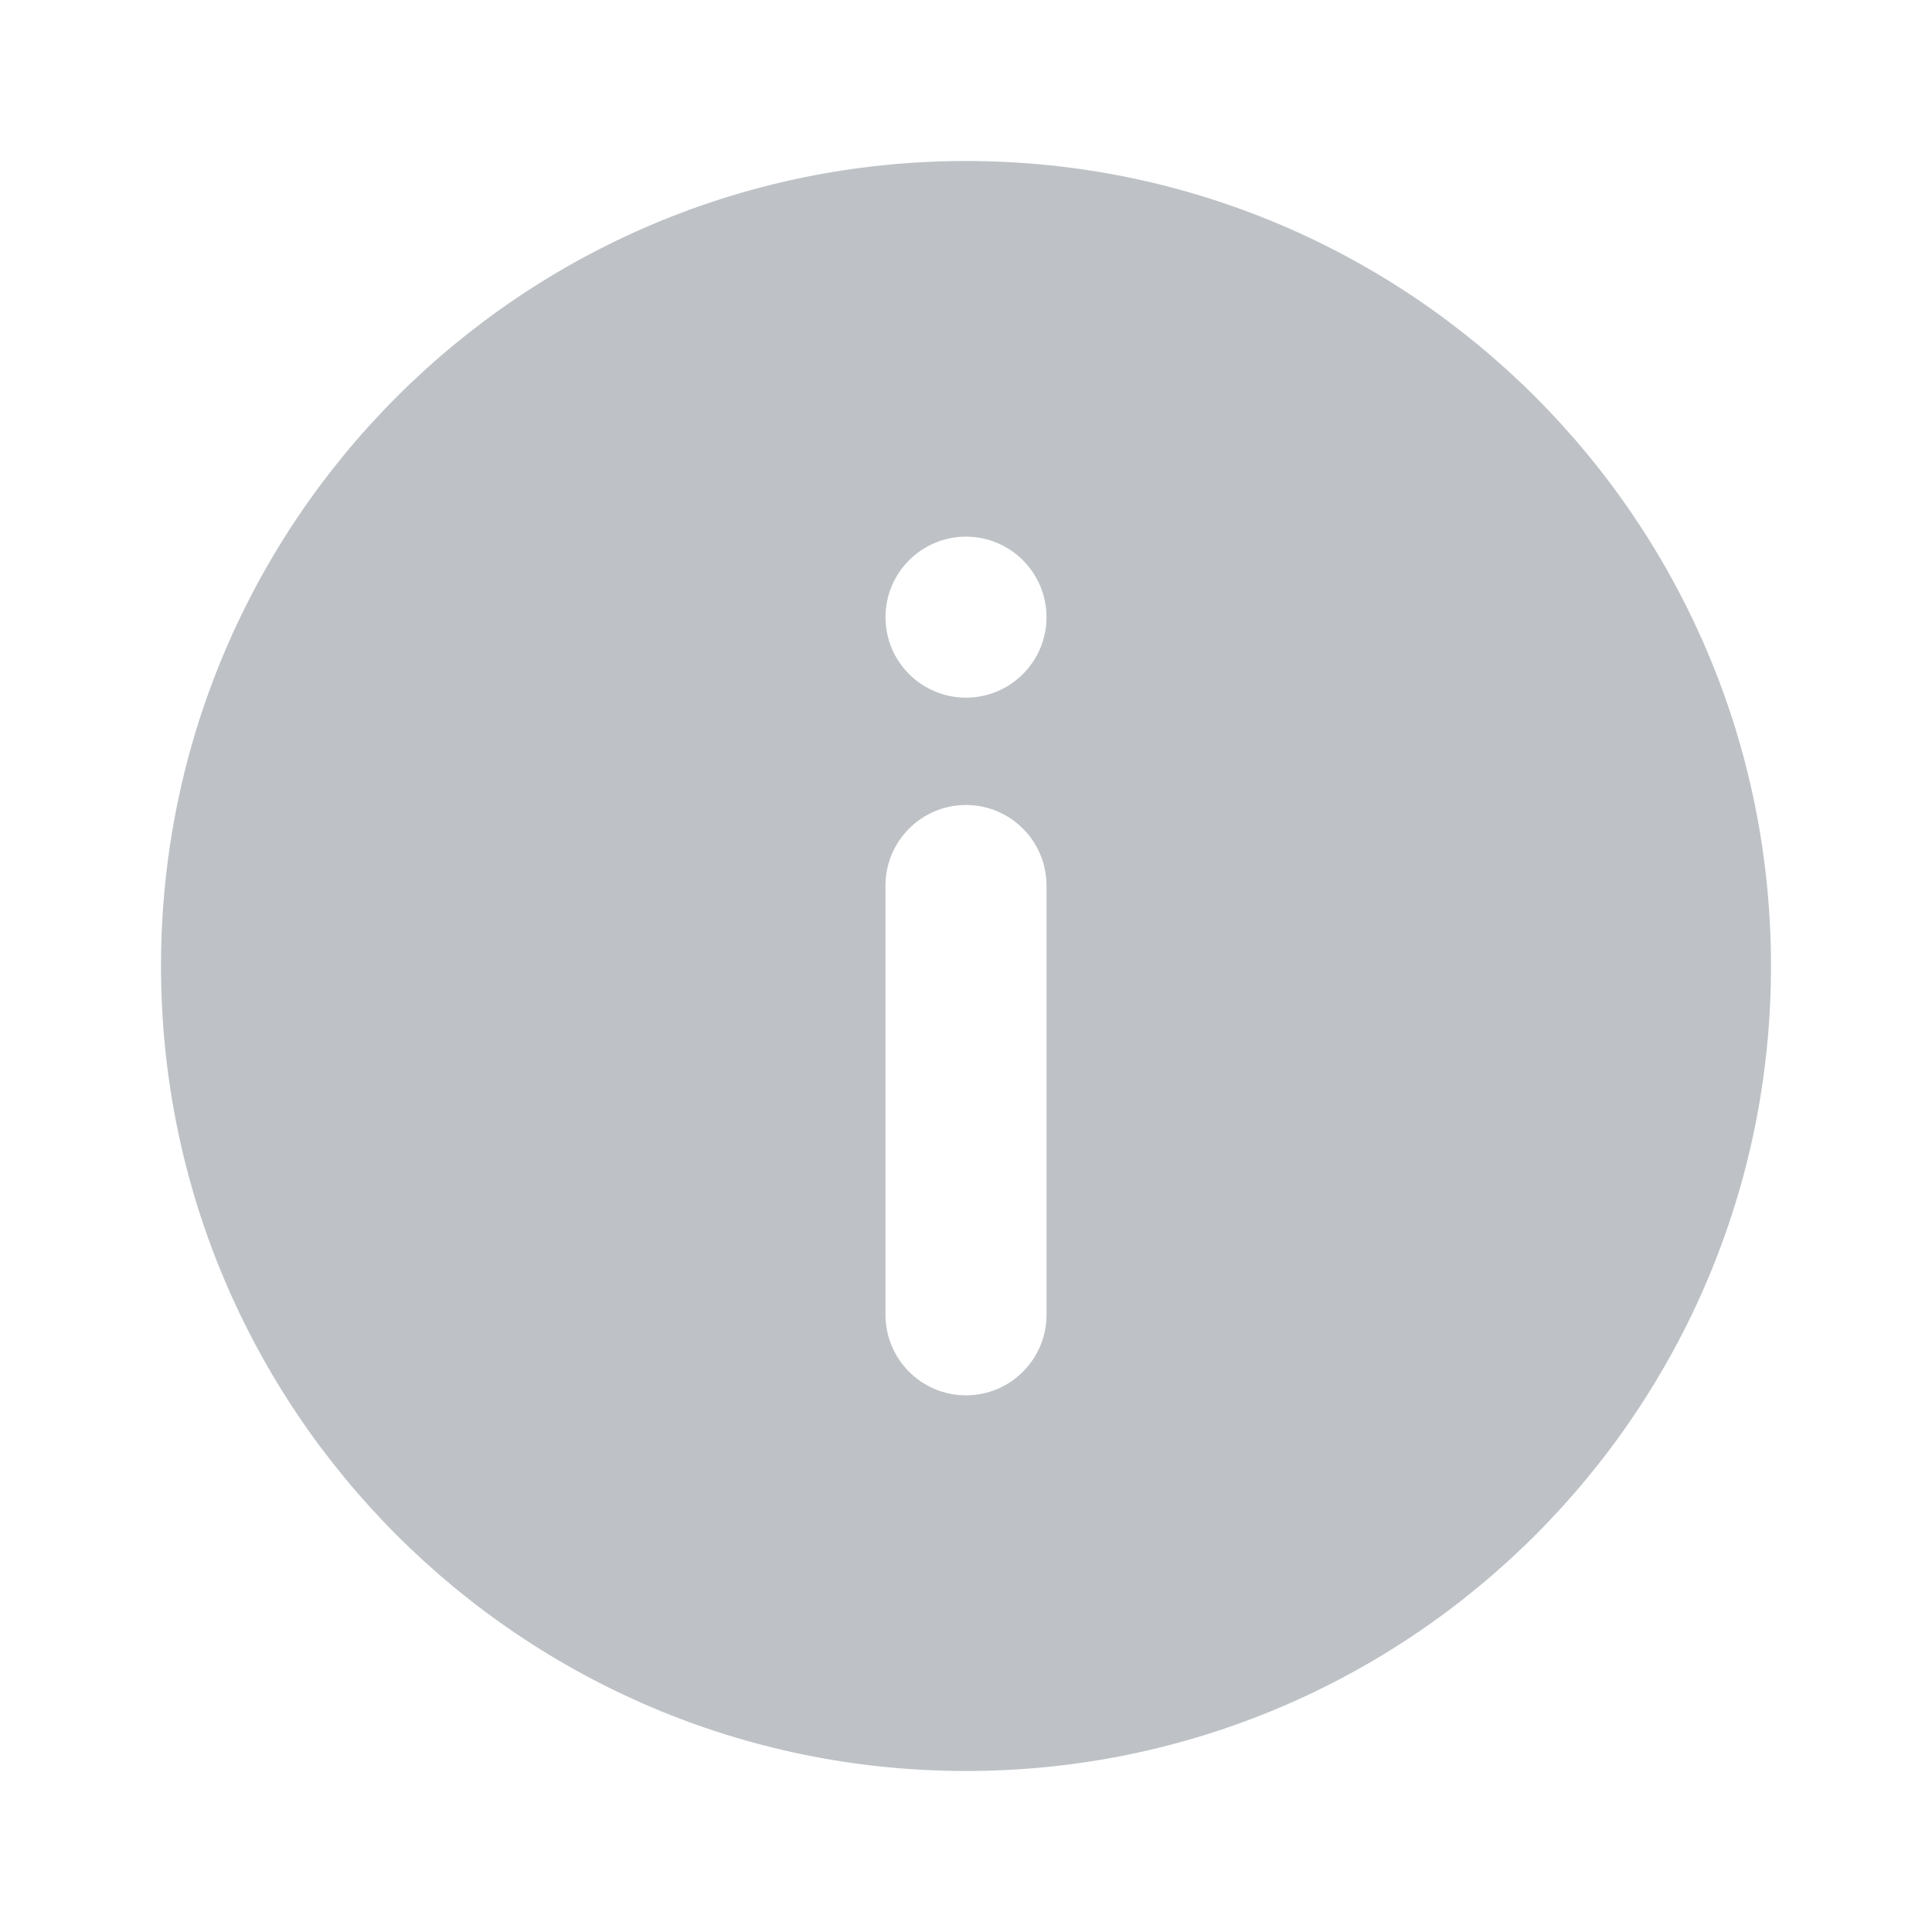
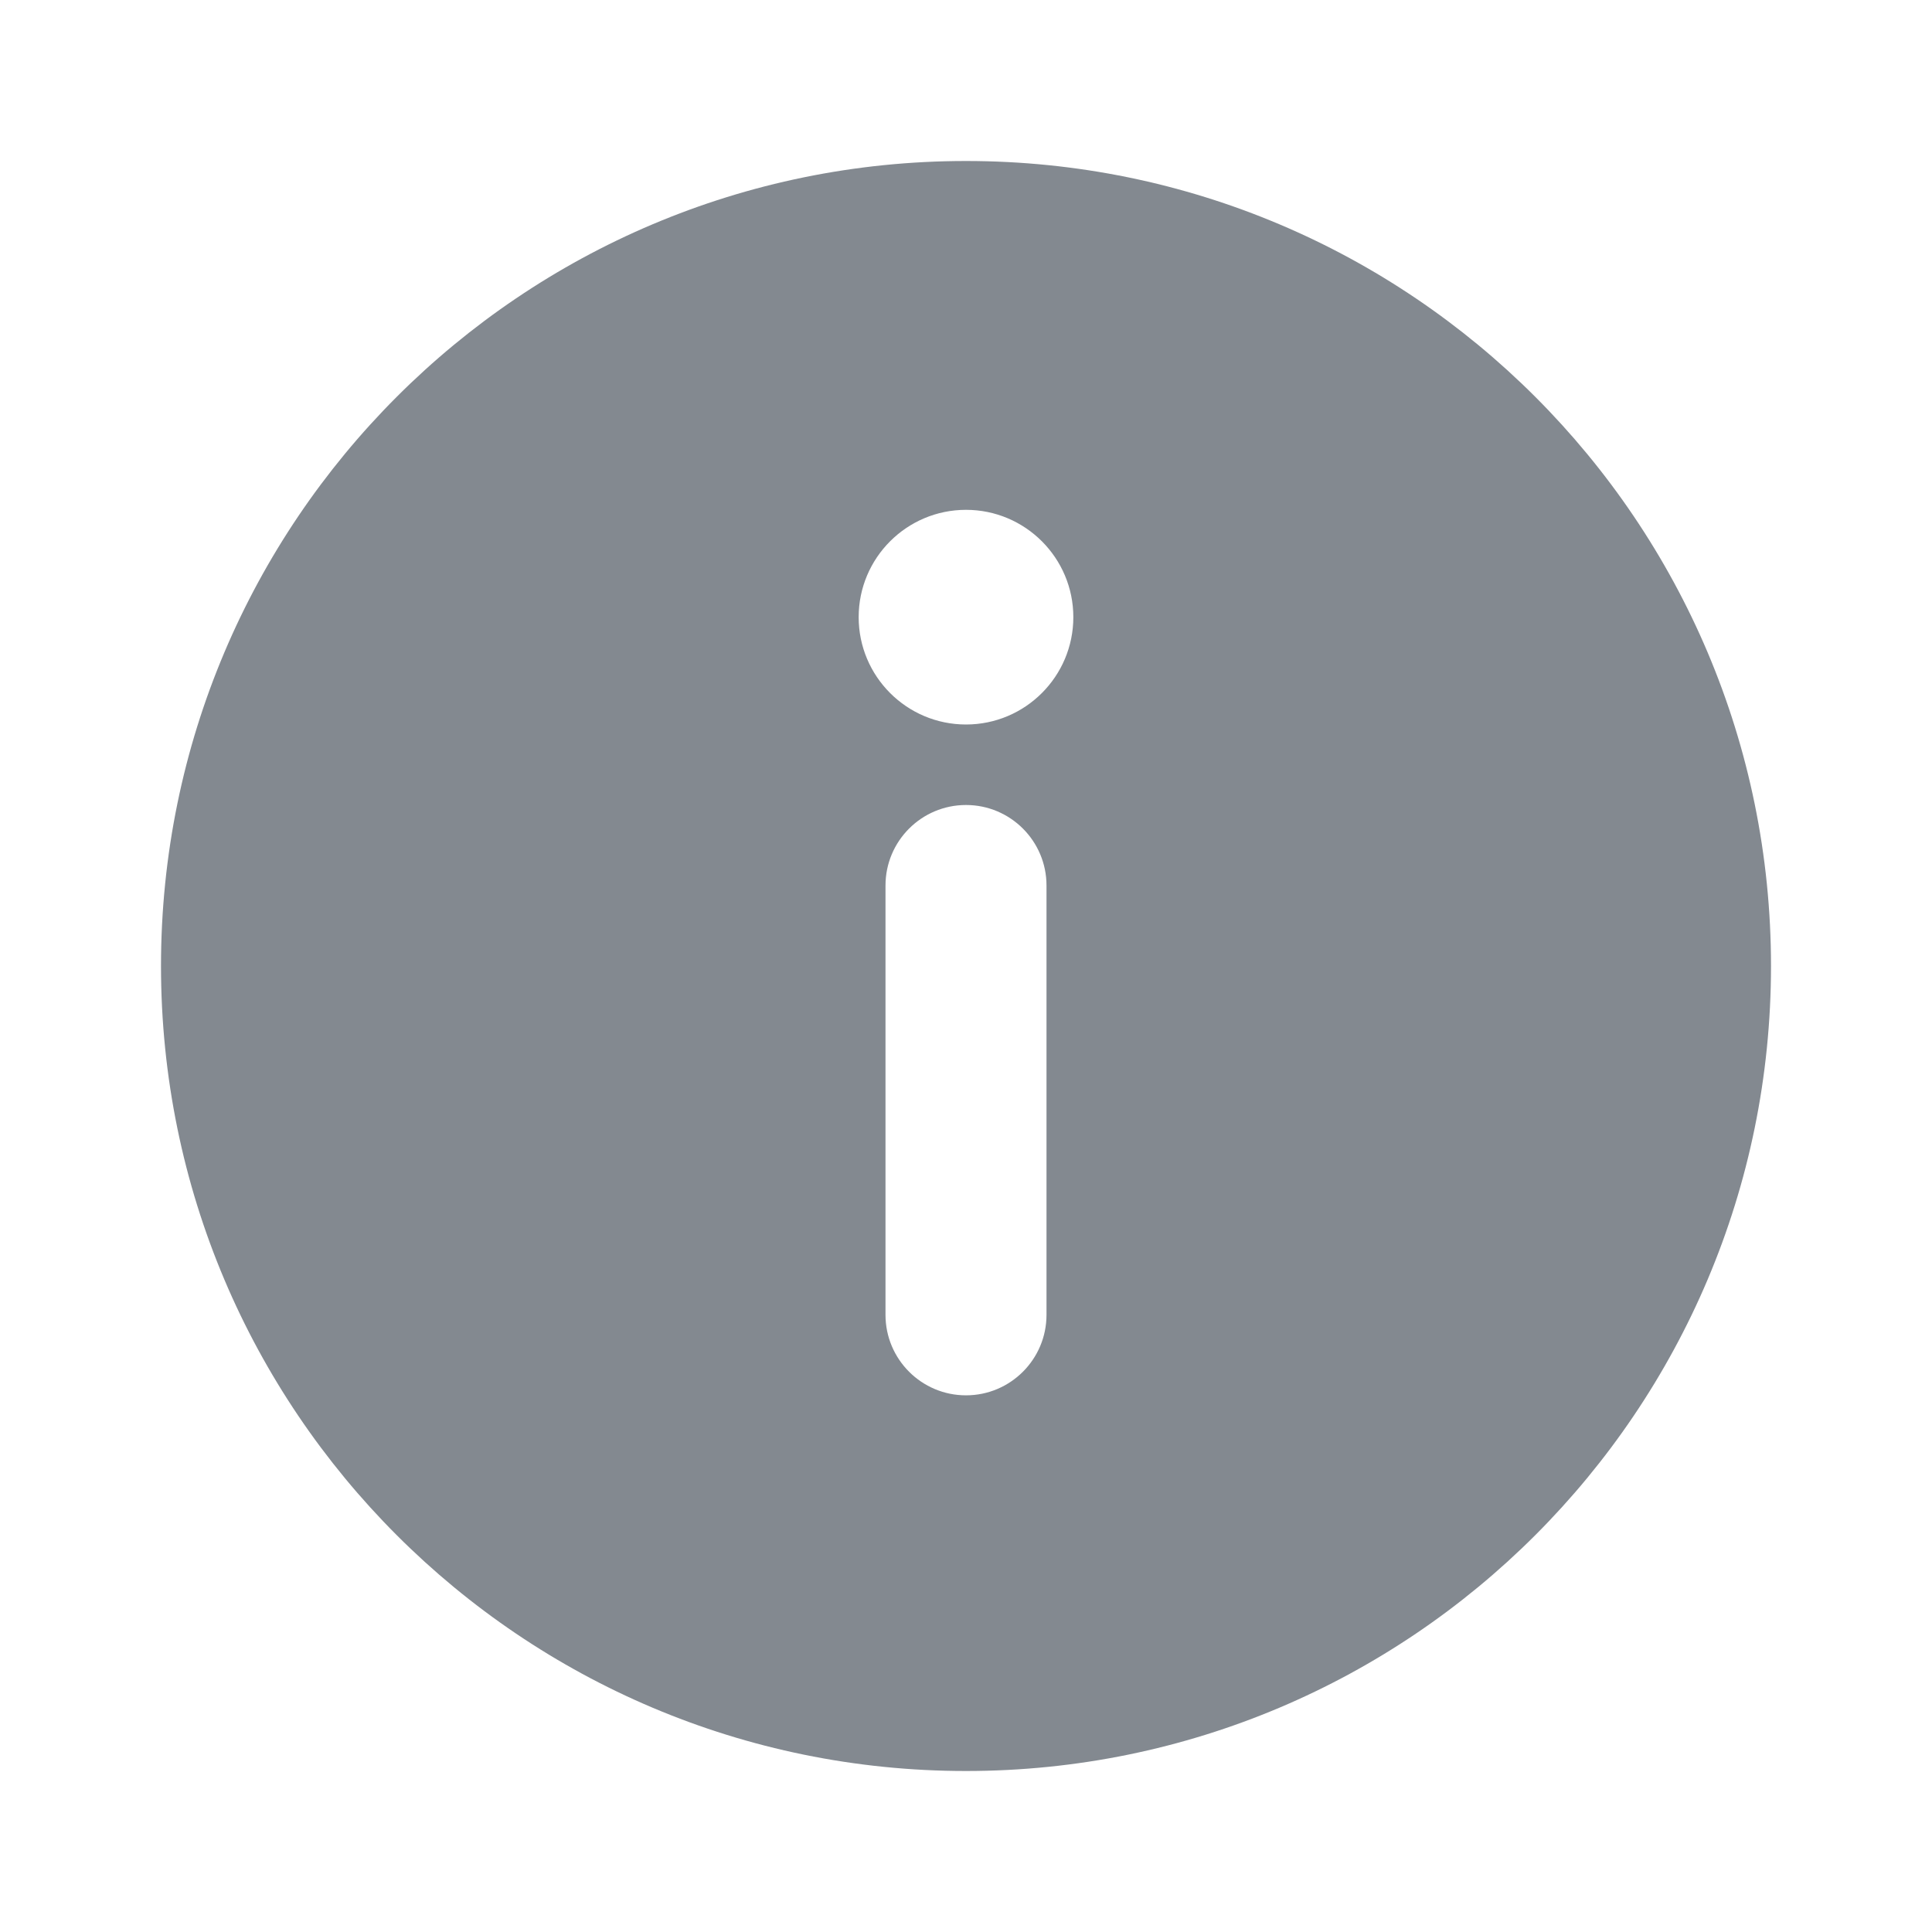
- <svg xmlns="http://www.w3.org/2000/svg" width="18" height="18" viewBox="0 0 18 18" fill="#BEC2C6">
-   <path fill-rule="evenodd" clip-rule="evenodd" d="M9 16.5C13.142 16.5 16.5 13.142 16.5 9C16.5 4.858 13.142 1.5 9 1.5C4.858 1.5 1.5 4.858 1.5 9C1.5 13.142 4.858 16.5 9 16.5ZM9.75 8.25C9.75 7.836 9.414 7.5 9 7.5C8.586 7.5 8.25 7.836 8.25 8.25V12.25C8.25 12.664 8.586 13 9 13C9.414 13 9.75 12.664 9.75 12.25V8.25ZM9.75 5.75C9.75 5.336 9.414 5 9 5C8.586 5 8.25 5.336 8.25 5.75C8.25 6.164 8.586 6.5 9 6.5C9.414 6.5 9.75 6.164 9.75 5.75Z" />
+ <svg xmlns="http://www.w3.org/2000/svg" width="18" height="18" viewBox="0 0 18 18" fill="#838990">
+   <path fill-rule="evenodd" clip-rule="evenodd" d="M9 16.5C13.142 16.5 16.5 13.142 16.5 9C16.5 4.858 13.142 1.5 9 1.5C4.858 1.5 1.5 4.858 1.5 9C1.5 13.142 4.858 16.5 9 16.5ZM9 6.75C9.552 6.75 10 6.302 10 5.75C10 5.198 9.552 4.75 9 4.75C8.448 4.75 8 5.198 8 5.75C8 6.302 8.448 6.75 9 6.75ZM9 7.5C9.414 7.5 9.75 7.836 9.75 8.25V12.25C9.75 12.664 9.414 13 9 13C8.586 13 8.25 12.664 8.25 12.25V8.25C8.25 7.836 8.586 7.5 9 7.5Z" />
</svg>
